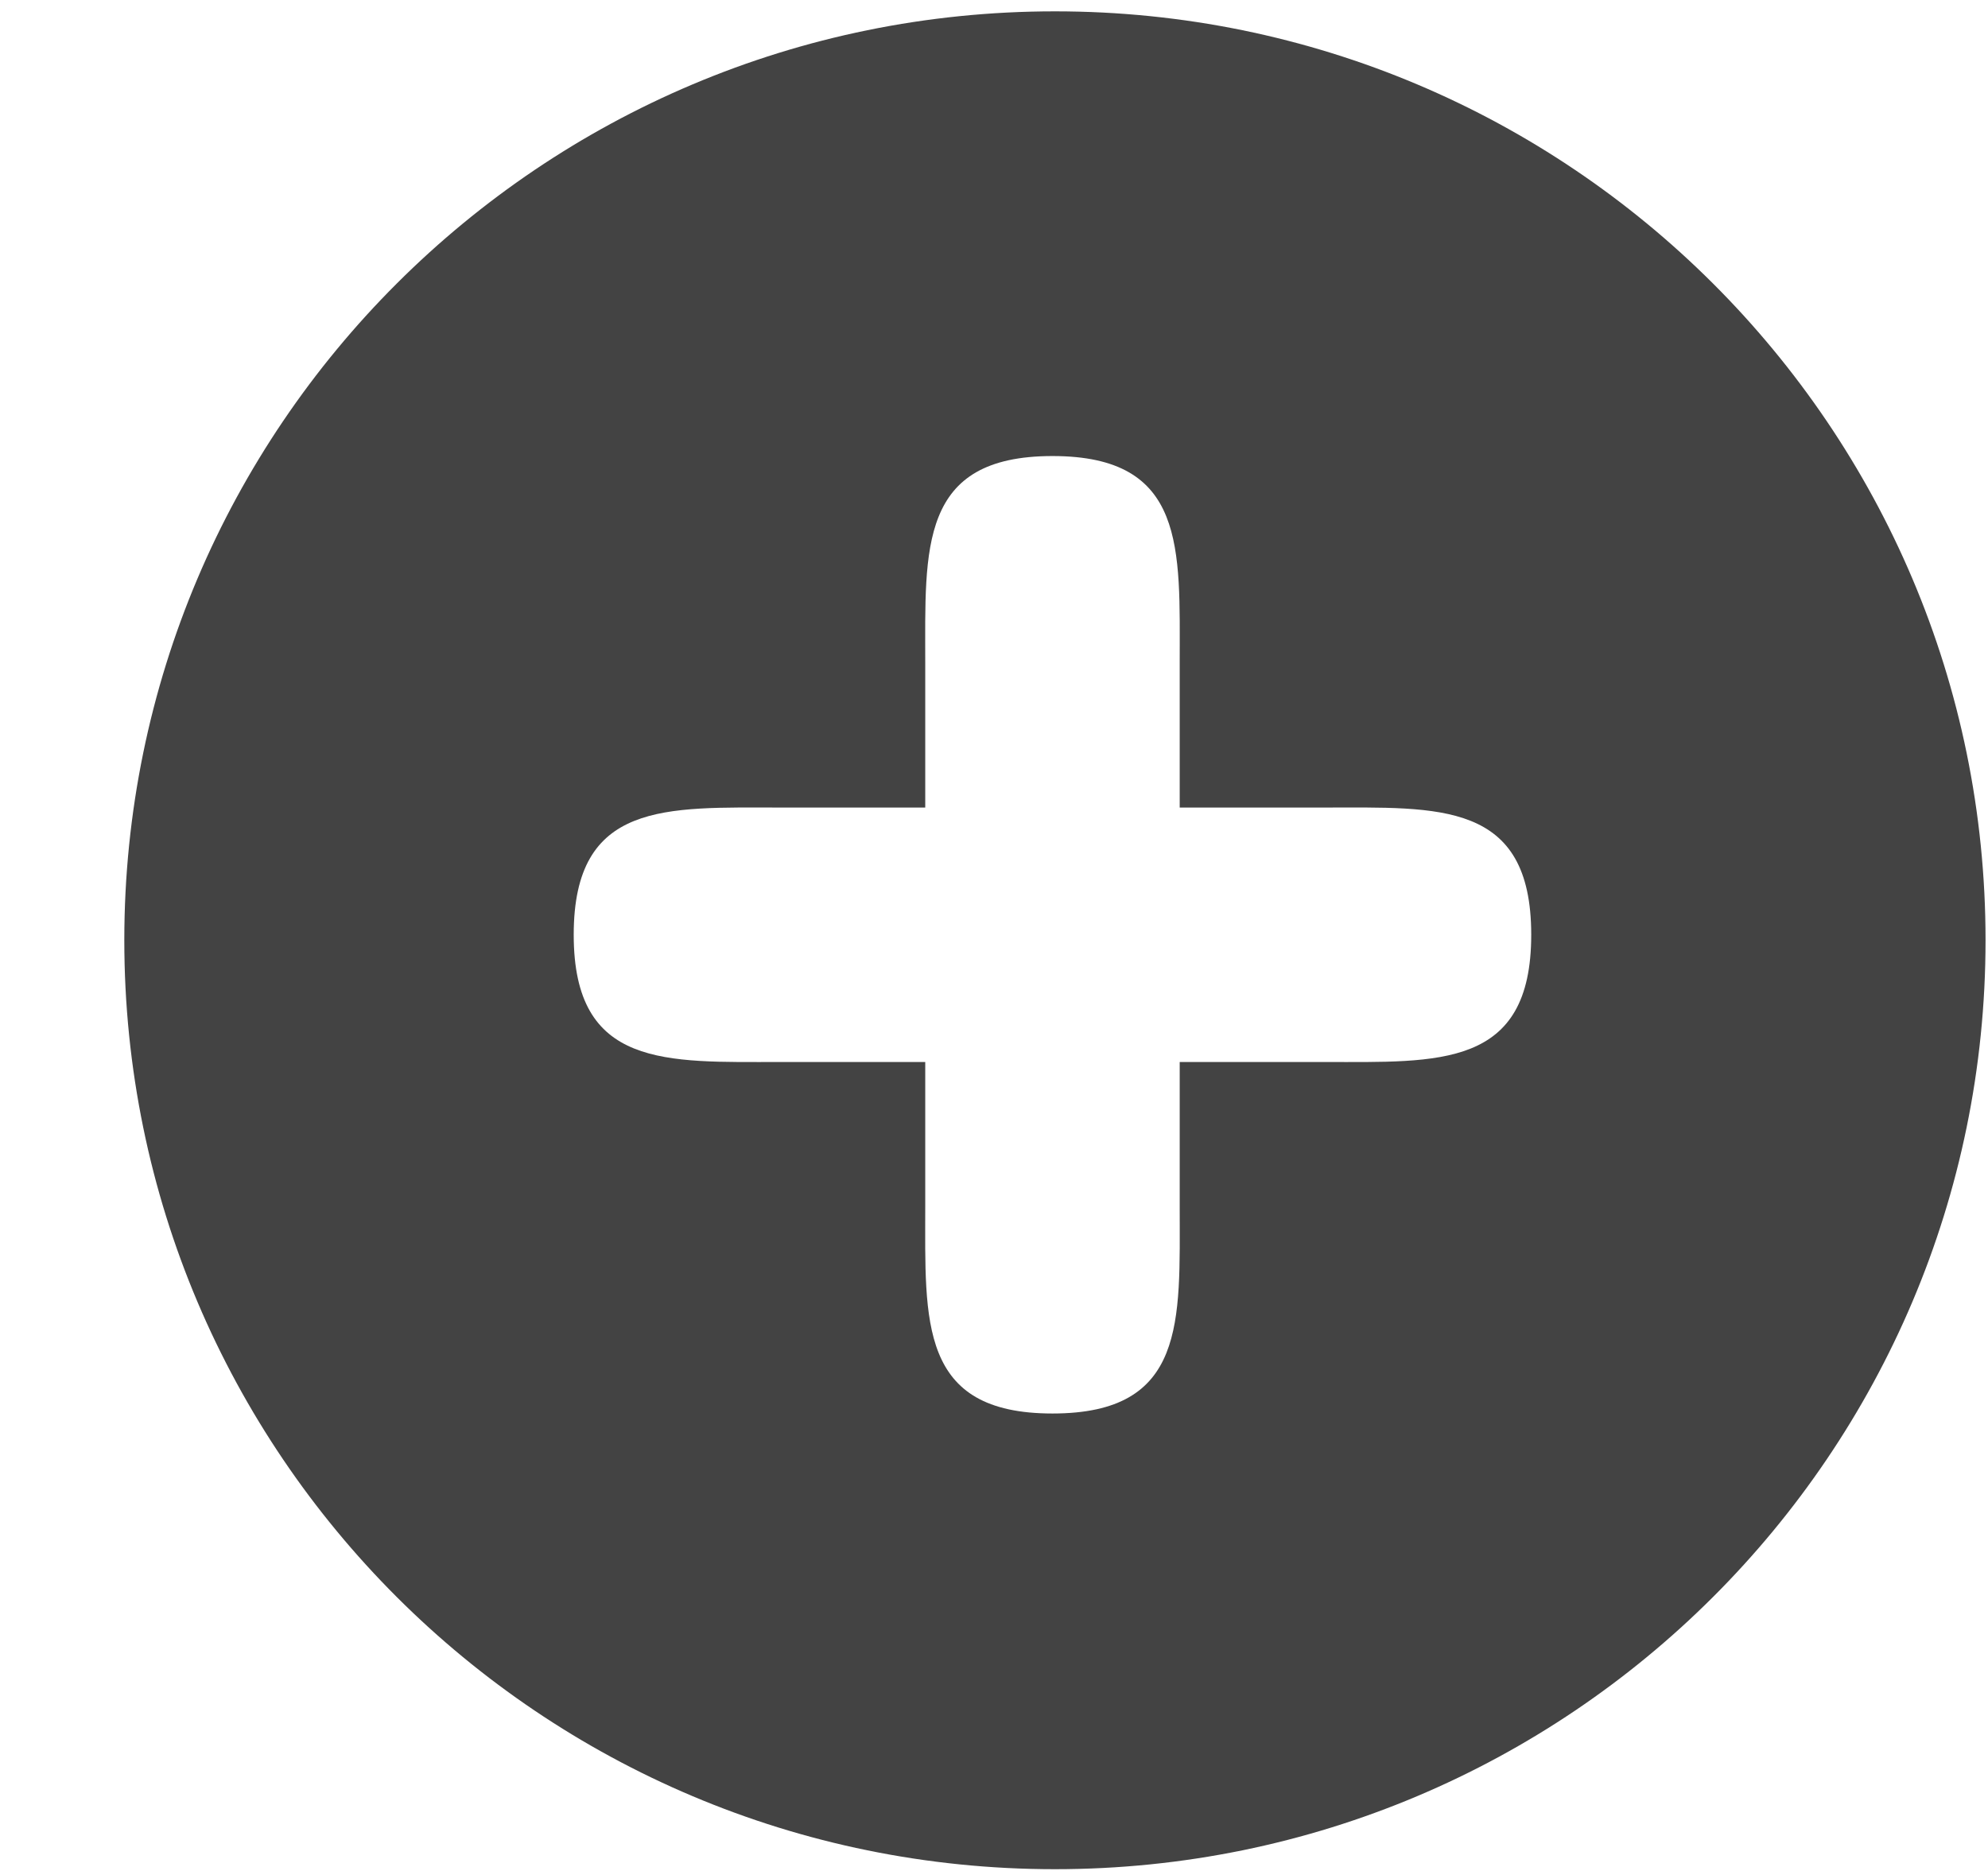
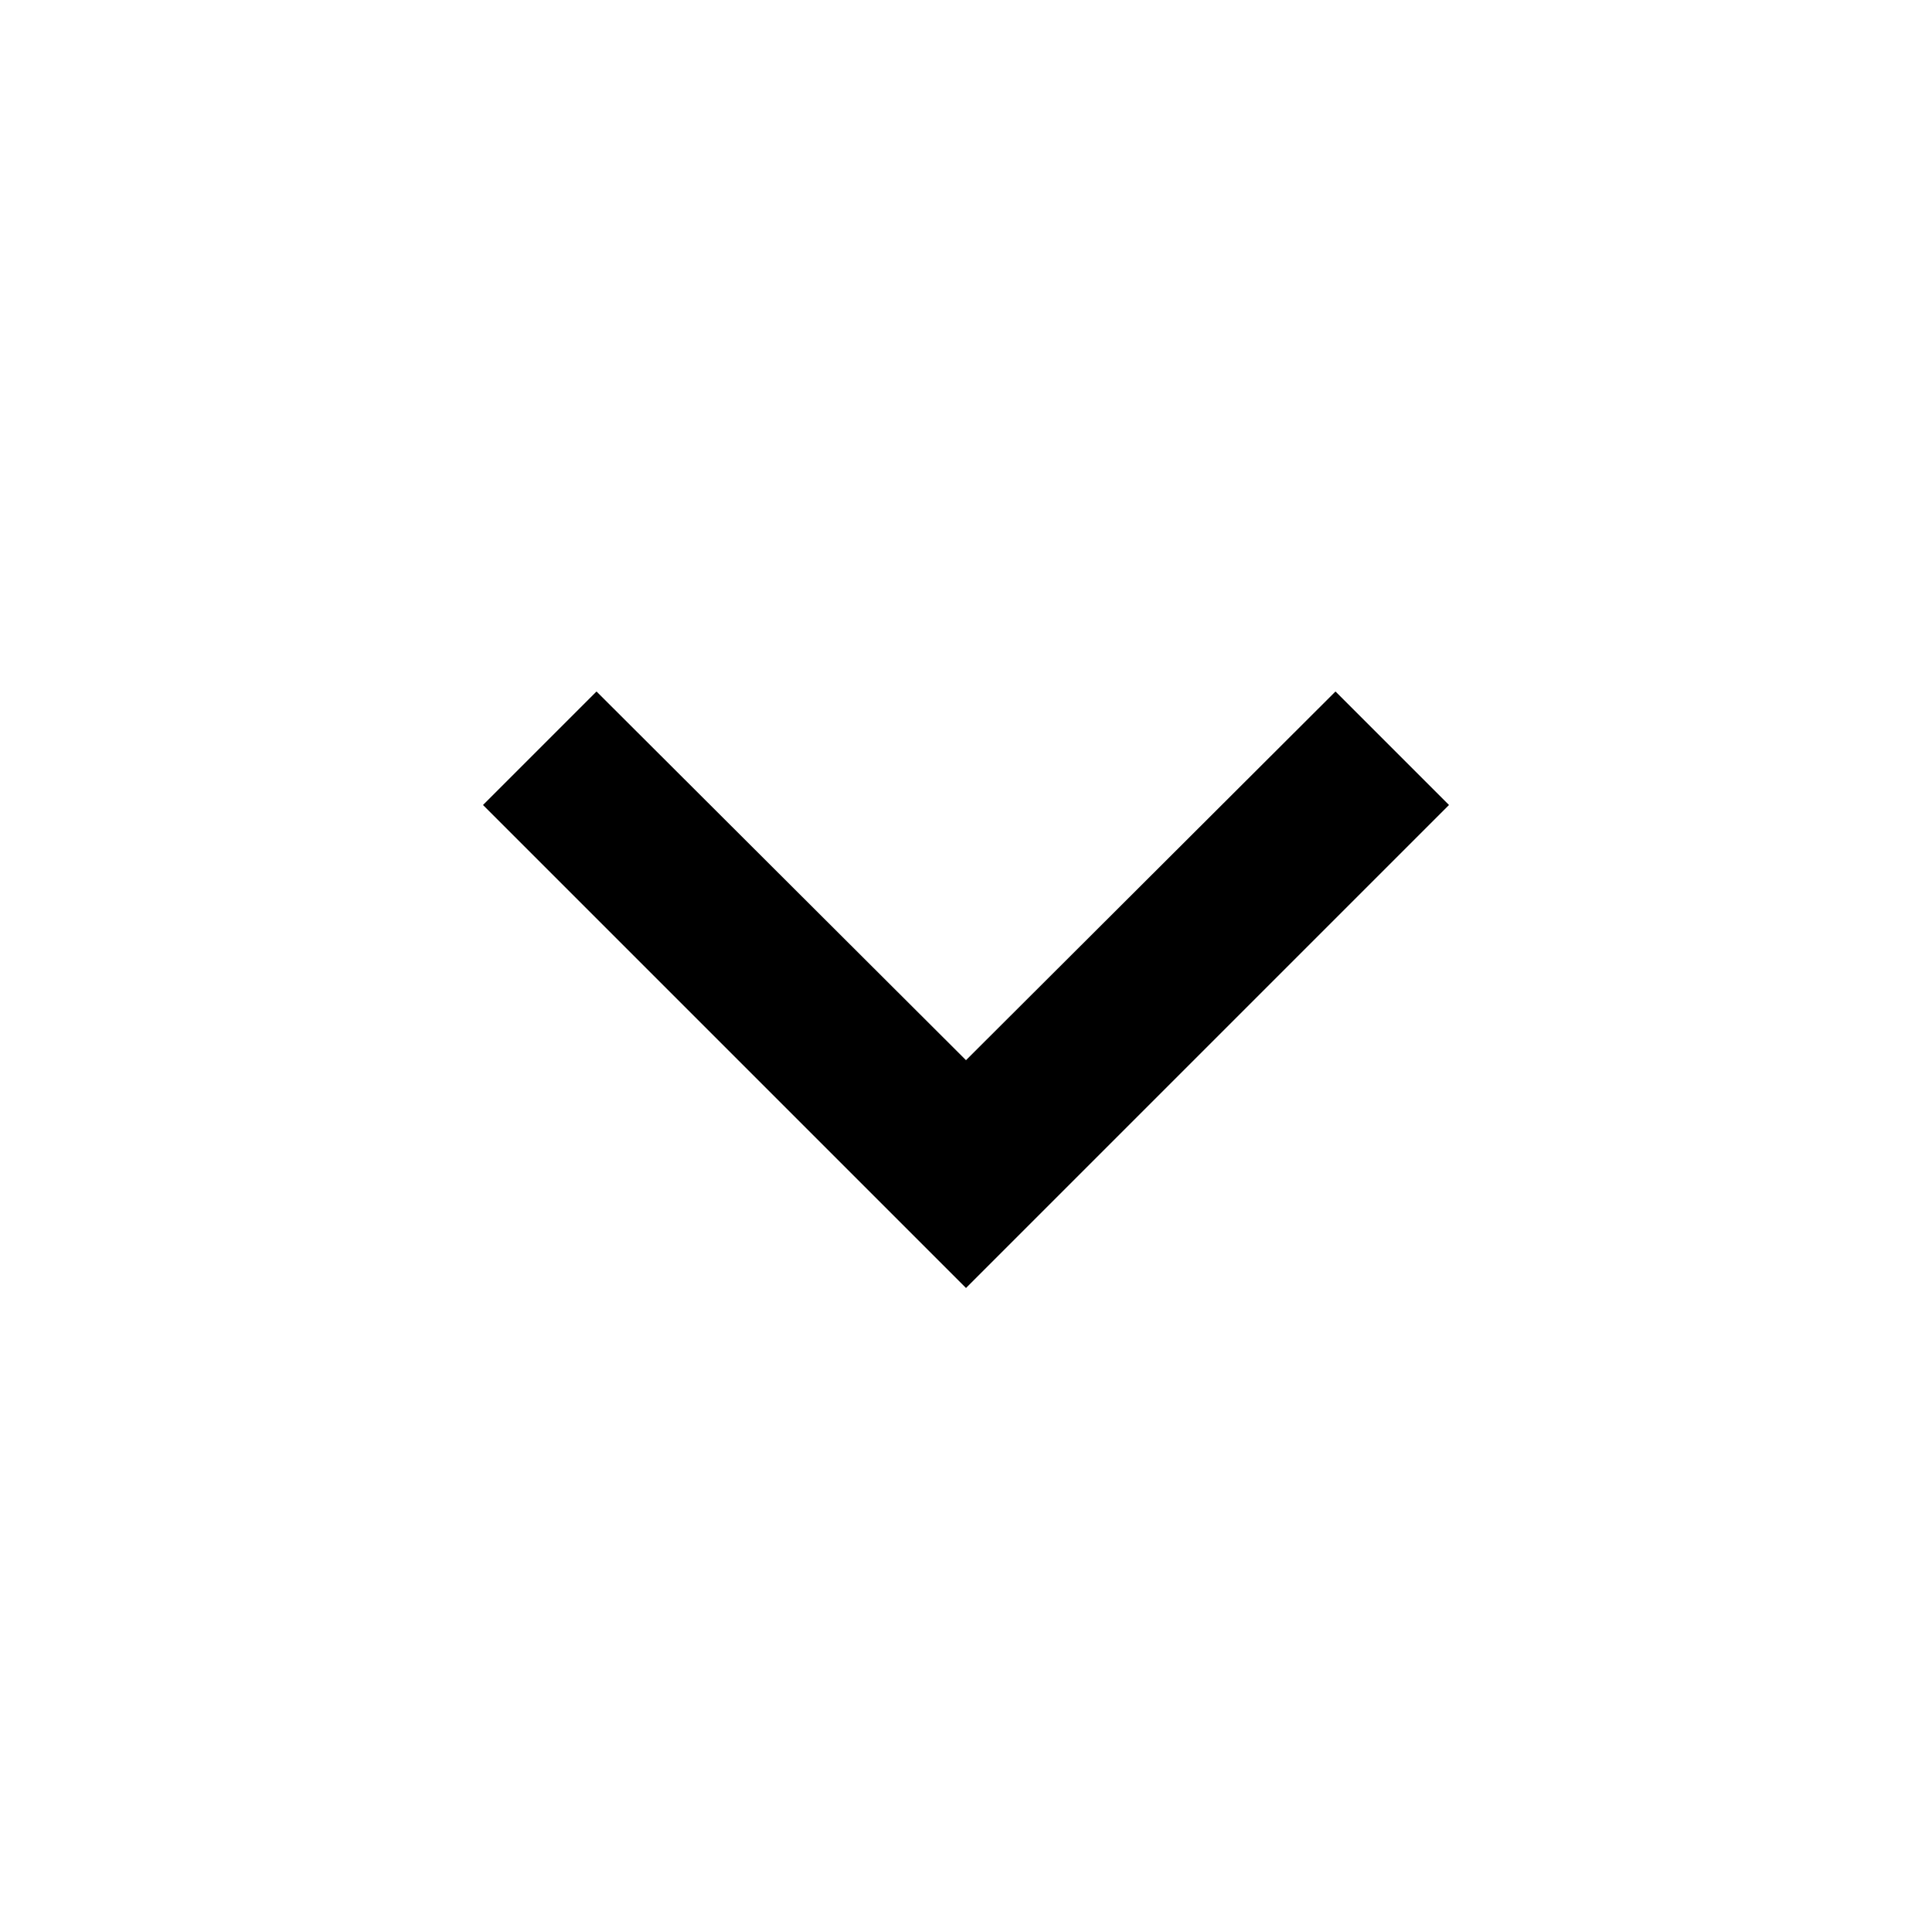
- <svg xmlns="http://www.w3.org/2000/svg" viewBox="0 0 17 16" version="1.1" class="si-glyph si-glyph-circle-plus">
-   <defs />
-   <g stroke="none" stroke-width="1" fill="none" fill-rule="evenodd">
-     <path d="M9.021,0.097 C4.625,0.097 1.063,3.655 1.063,8.04 C1.063,12.428 4.625,15.985 9.021,15.985 C13.416,15.985 16.979,12.427 16.979,8.04 C16.979,3.654 13.415,0.097 9.021,0.097 L9.021,0.097 Z M11.325,9.082 L10.088,9.082 L10.088,10.319 C10.088,11.298 10.147,12.088 9,12.088 C7.856,12.088 7.912,11.298 7.912,10.319 L7.912,9.082 L6.675,9.082 C5.696,9.082 4.906,9.138 4.906,7.994 C4.906,6.848 5.696,6.906 6.675,6.906 L7.912,6.906 L7.912,5.669 C7.912,4.69 7.856,3.9 9,3.9 C10.146,3.9 10.088,4.69 10.088,5.669 L10.088,6.906 L11.325,6.906 C12.304,6.906 13.094,6.847 13.094,7.994 C13.094,9.138 12.304,9.082 11.325,9.082 L11.325,9.082 Z" fill="#434343" class="si-glyph-fill" />
-   </g>
+ <svg xmlns="http://www.w3.org/2000/svg" fill="#000000" height="24" viewBox="0 0 24 24" width="24">
+   <path d="M16.59 8.59L12 13.17 7.41 8.59 6 10l6 6 6-6z" />
+   <path d="M0 0h24v24H0z" fill="none" />
</svg>
